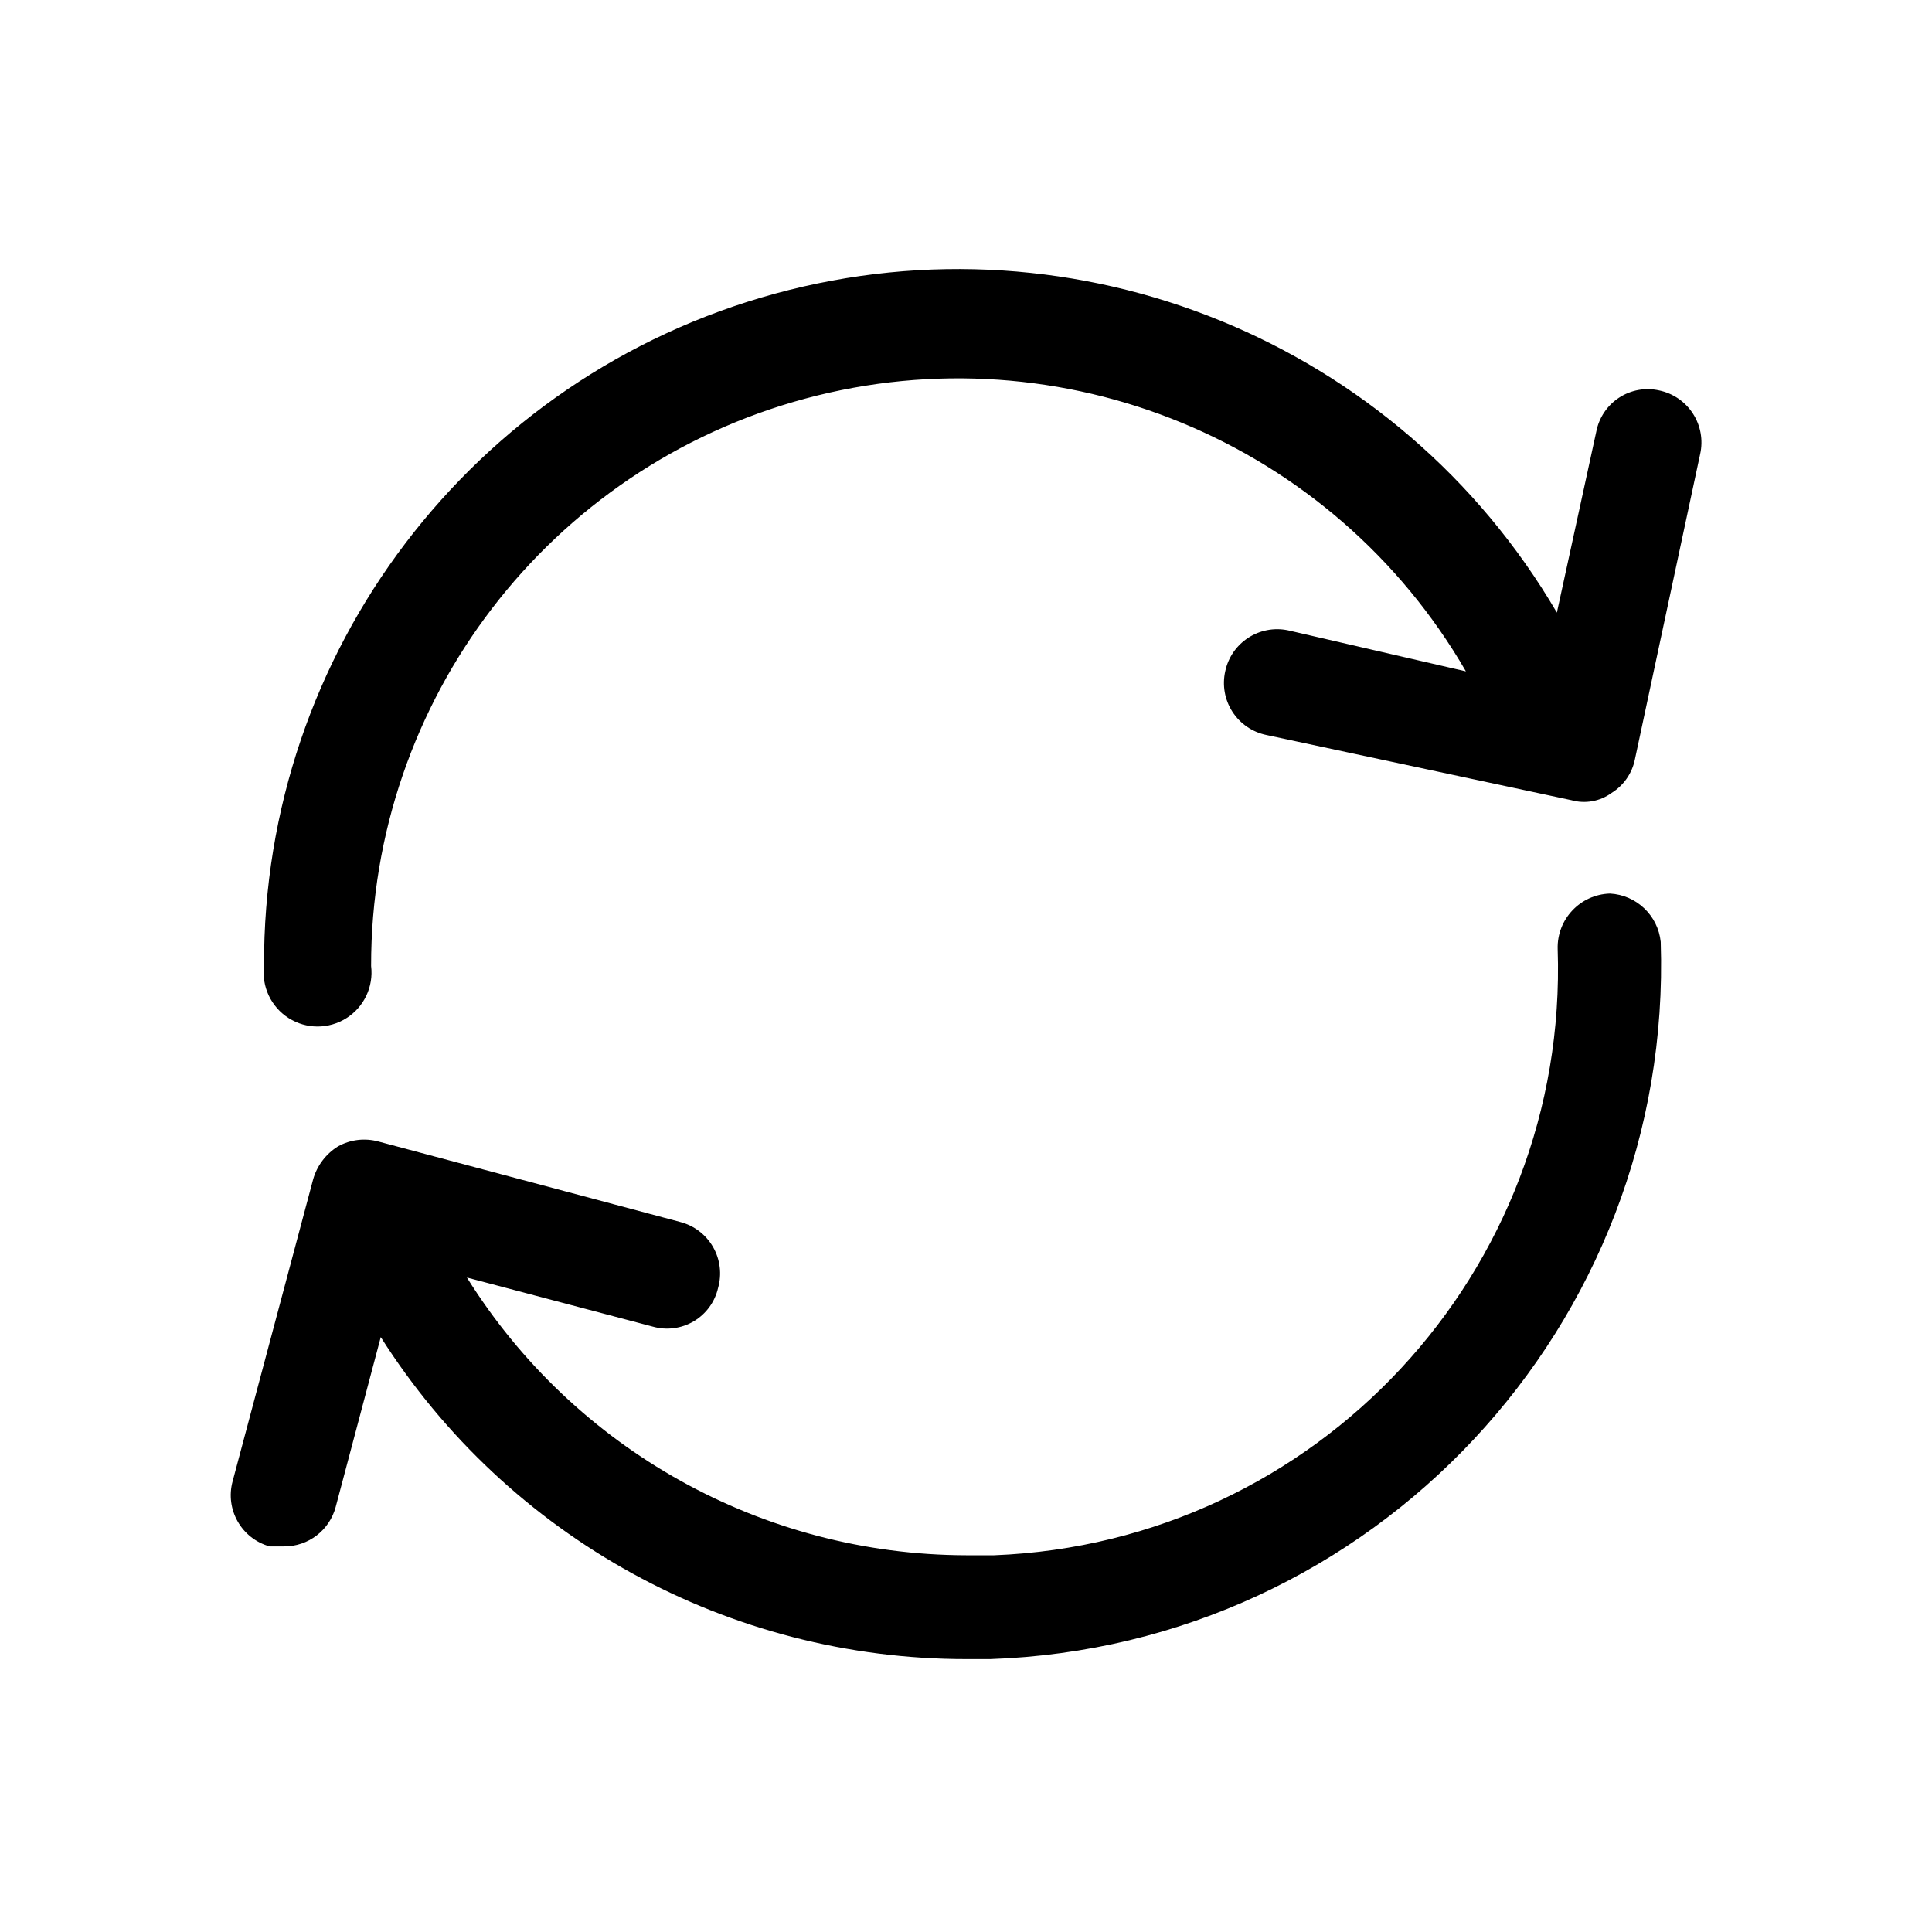
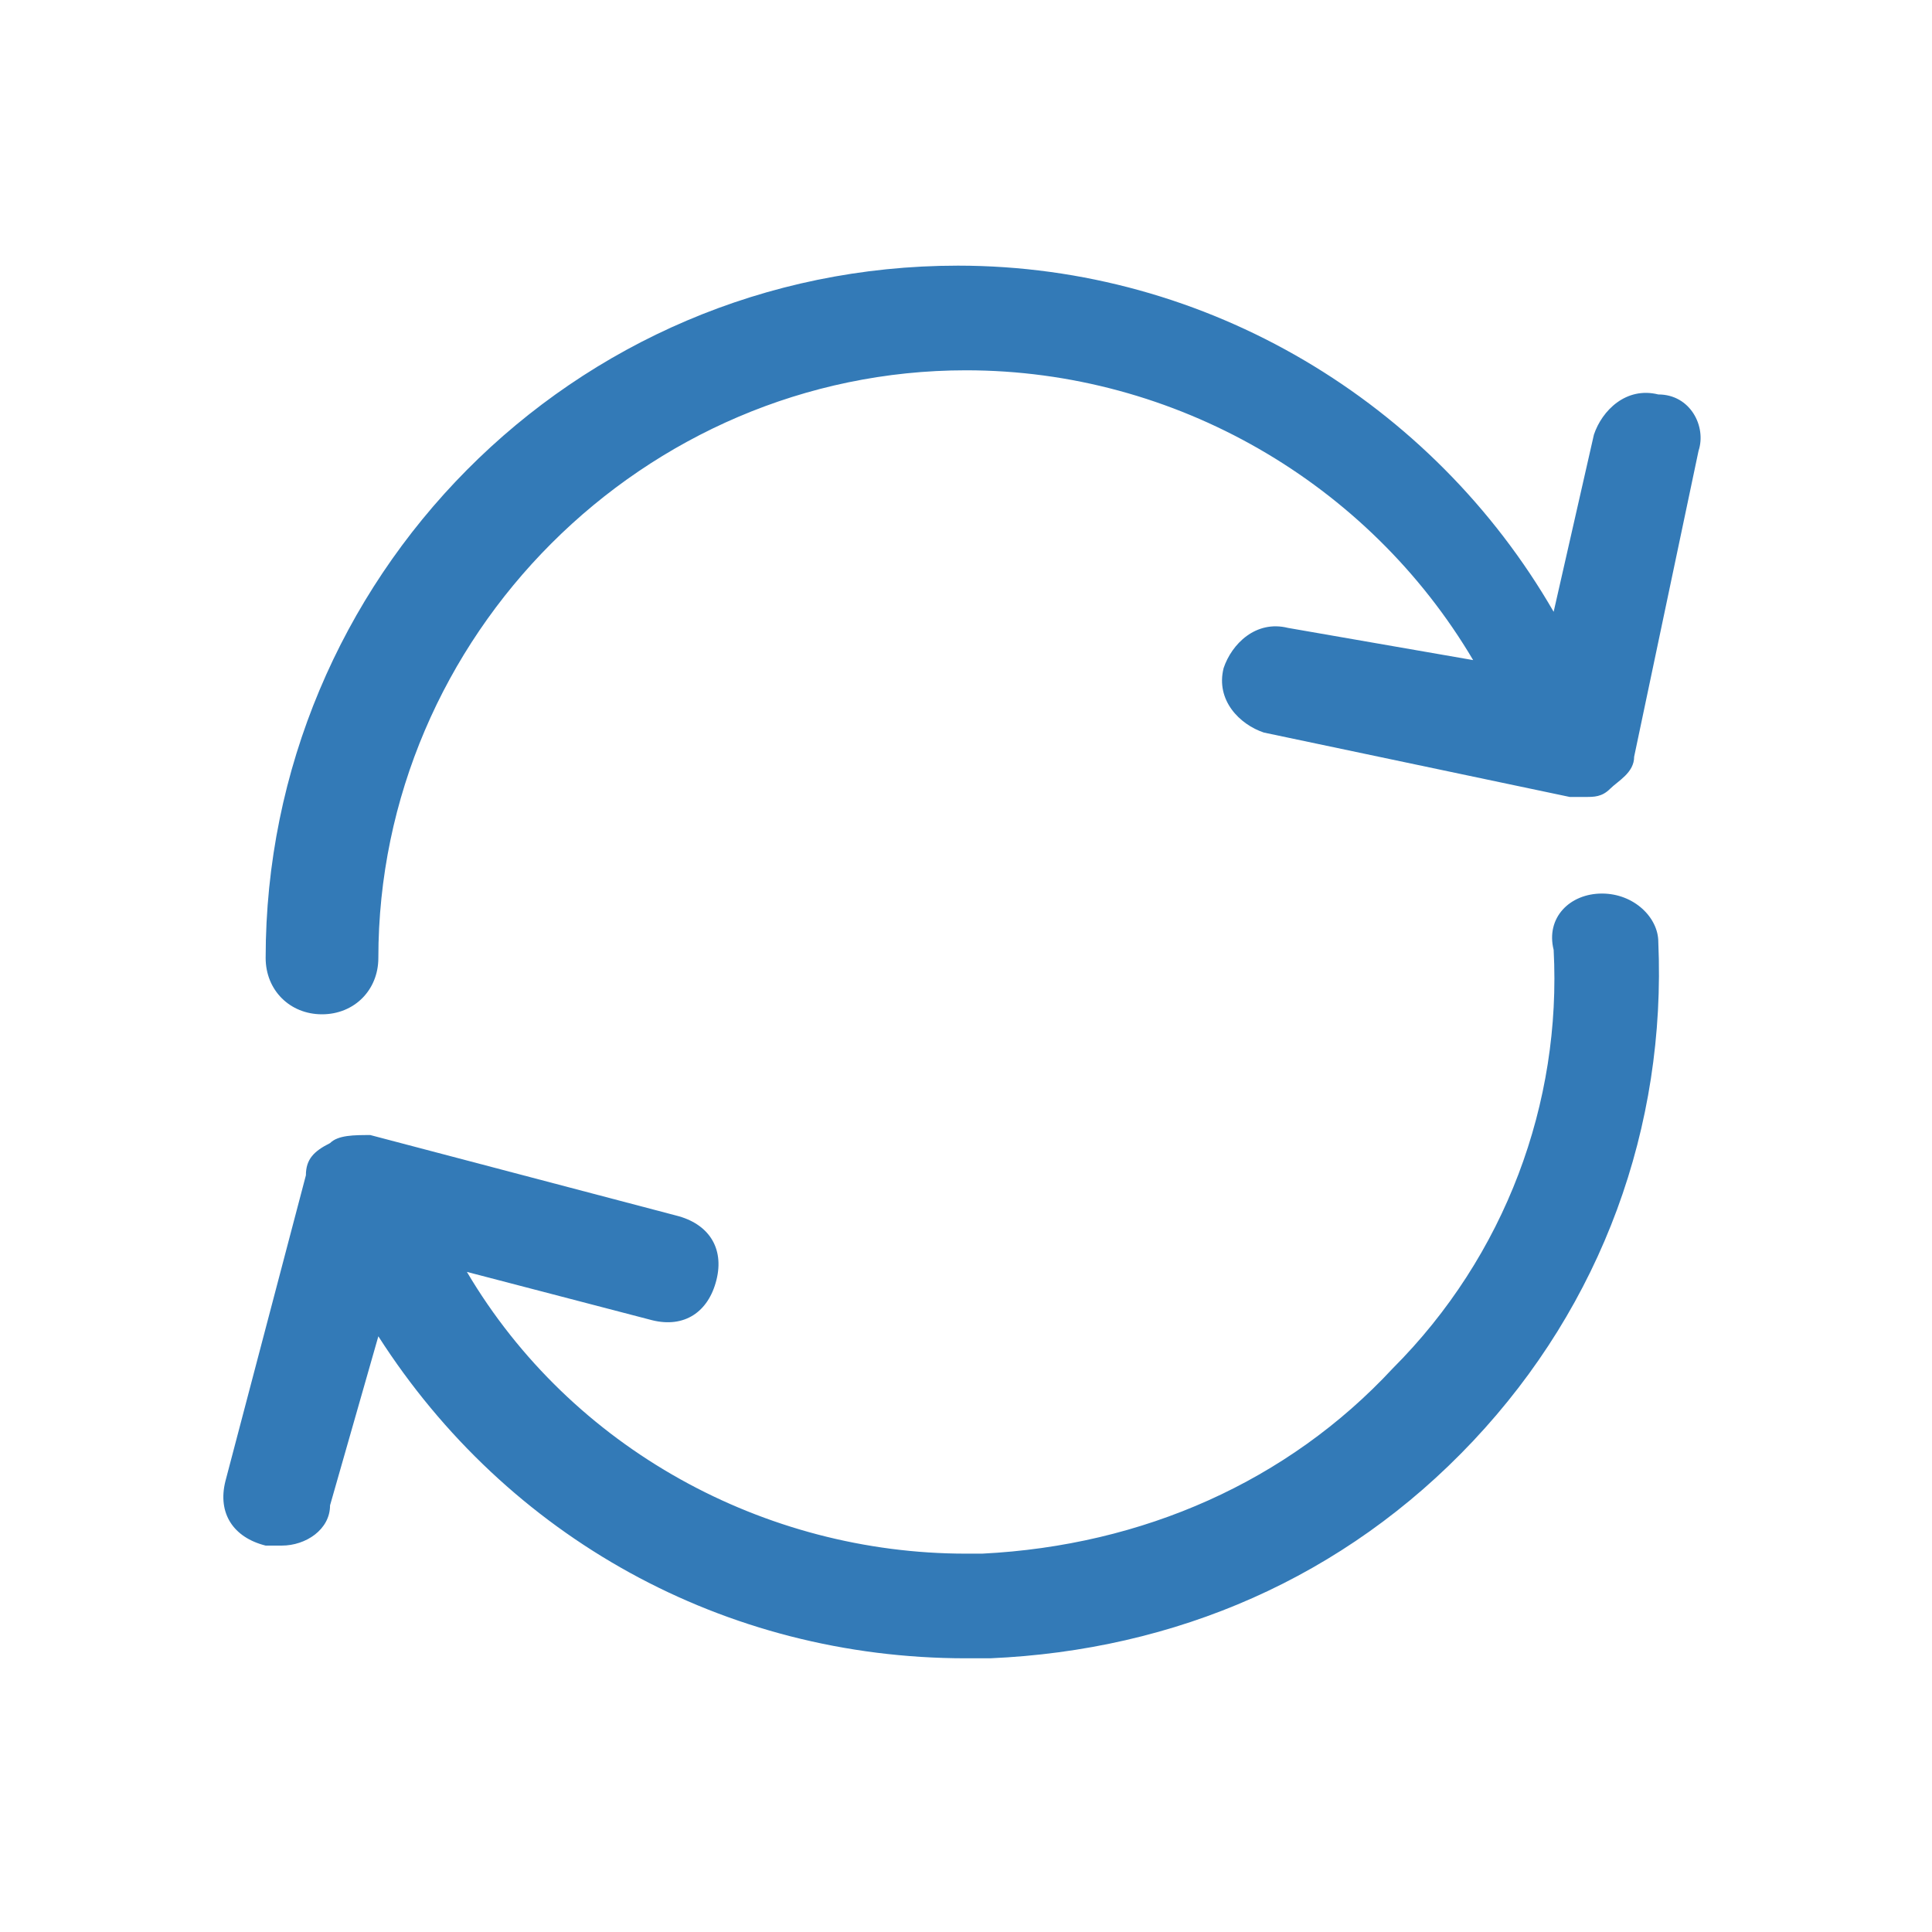
- <svg xmlns="http://www.w3.org/2000/svg" id="Layer_1" data-name="Layer 1" viewBox="0 0 24 24">
-   <path d="M0,0H24V24H0Z" style="fill:none" />
-   <path d="M20.61,4.85a.65.65,0,0,0-.78.51l-.49,2.25A8.62,8.62,0,0,0,3.28,12a.67.67,0,1,0,1.33,0,7.29,7.29,0,0,1,13.6-3.66L16,7.83a.66.66,0,0,0-.78.51.66.66,0,0,0,.51.79l3.79.81a.58.58,0,0,0,.5-.09.64.64,0,0,0,.29-.42l.81-3.79A.66.66,0,0,0,20.61,4.85ZM20,11.1a.67.67,0,0,0-.65.69,7.29,7.29,0,0,1-7,7.53H12A7.33,7.33,0,0,1,5.8,15.87l2.31.61A.65.65,0,0,0,8.92,16a.66.66,0,0,0-.47-.82l-3.75-1a.67.67,0,0,0-.5.06.71.71,0,0,0-.31.41l-1,3.75a.66.66,0,0,0,.46.81l.18,0a.66.66,0,0,0,.64-.49l.56-2.11a8.61,8.61,0,0,0,7.28,4h.29a8.63,8.63,0,0,0,8.33-8.91A.67.67,0,0,0,20,11.1Z" />
+ <svg xmlns="http://www.w3.org/2000/svg" version="1.1" id="Layer_1" x="0px" y="0px" viewBox="0 0 24 24" style="enable-background:new 0 0 24 24;" xml:space="preserve">
+   <style type="text/css">
+ 	.st0{fill:#337AB7;}
+ </style>
+   <path class="st0" d="M19.9,11.1c-0.4,0-0.7,0.3-0.6,0.7c0.1,1.9-0.6,3.8-2,5.2c-1.3,1.4-3.1,2.2-5.1,2.3c-0.1,0-0.2,0-0.2,0  c-2.5,0-4.9-1.3-6.2-3.5l2.3,0.6c0.4,0.1,0.7-0.1,0.8-0.5c0.1-0.4-0.1-0.7-0.5-0.8l-3.8-1c-0.2,0-0.4,0-0.5,0.1  c-0.2,0.1-0.3,0.2-0.3,0.4l-1,3.8c-0.1,0.4,0.1,0.7,0.5,0.8c0.1,0,0.1,0,0.2,0c0.3,0,0.6-0.2,0.6-0.5l0.6-2.1c1.6,2.5,4.3,4,7.3,4  c0.1,0,0.2,0,0.3,0c2.3-0.1,4.4-1,6-2.7c1.6-1.7,2.4-3.9,2.3-6.2C20.6,11.4,20.3,11.1,19.9,11.1z M20.6,4.9  c-0.4-0.1-0.7,0.2-0.8,0.5l-0.5,2.2C17.8,5,15,3.3,11.9,3.3c-4.8,0-8.6,3.9-8.6,8.6c0,0.4,0.3,0.7,0.7,0.7c0.4,0,0.7-0.3,0.7-0.7  c0-4,3.3-7.3,7.3-7.3c2.6,0,5,1.4,6.3,3.6L16,7.8c-0.4-0.1-0.7,0.2-0.8,0.5c-0.1,0.4,0.2,0.7,0.5,0.8l3.8,0.8c0.1,0,0.1,0,0.2,0  c0.1,0,0.2,0,0.3-0.1c0.1-0.1,0.3-0.2,0.3-0.4l0.8-3.8C21.2,5.3,21,4.9,20.6,4.9z" />
</svg>
